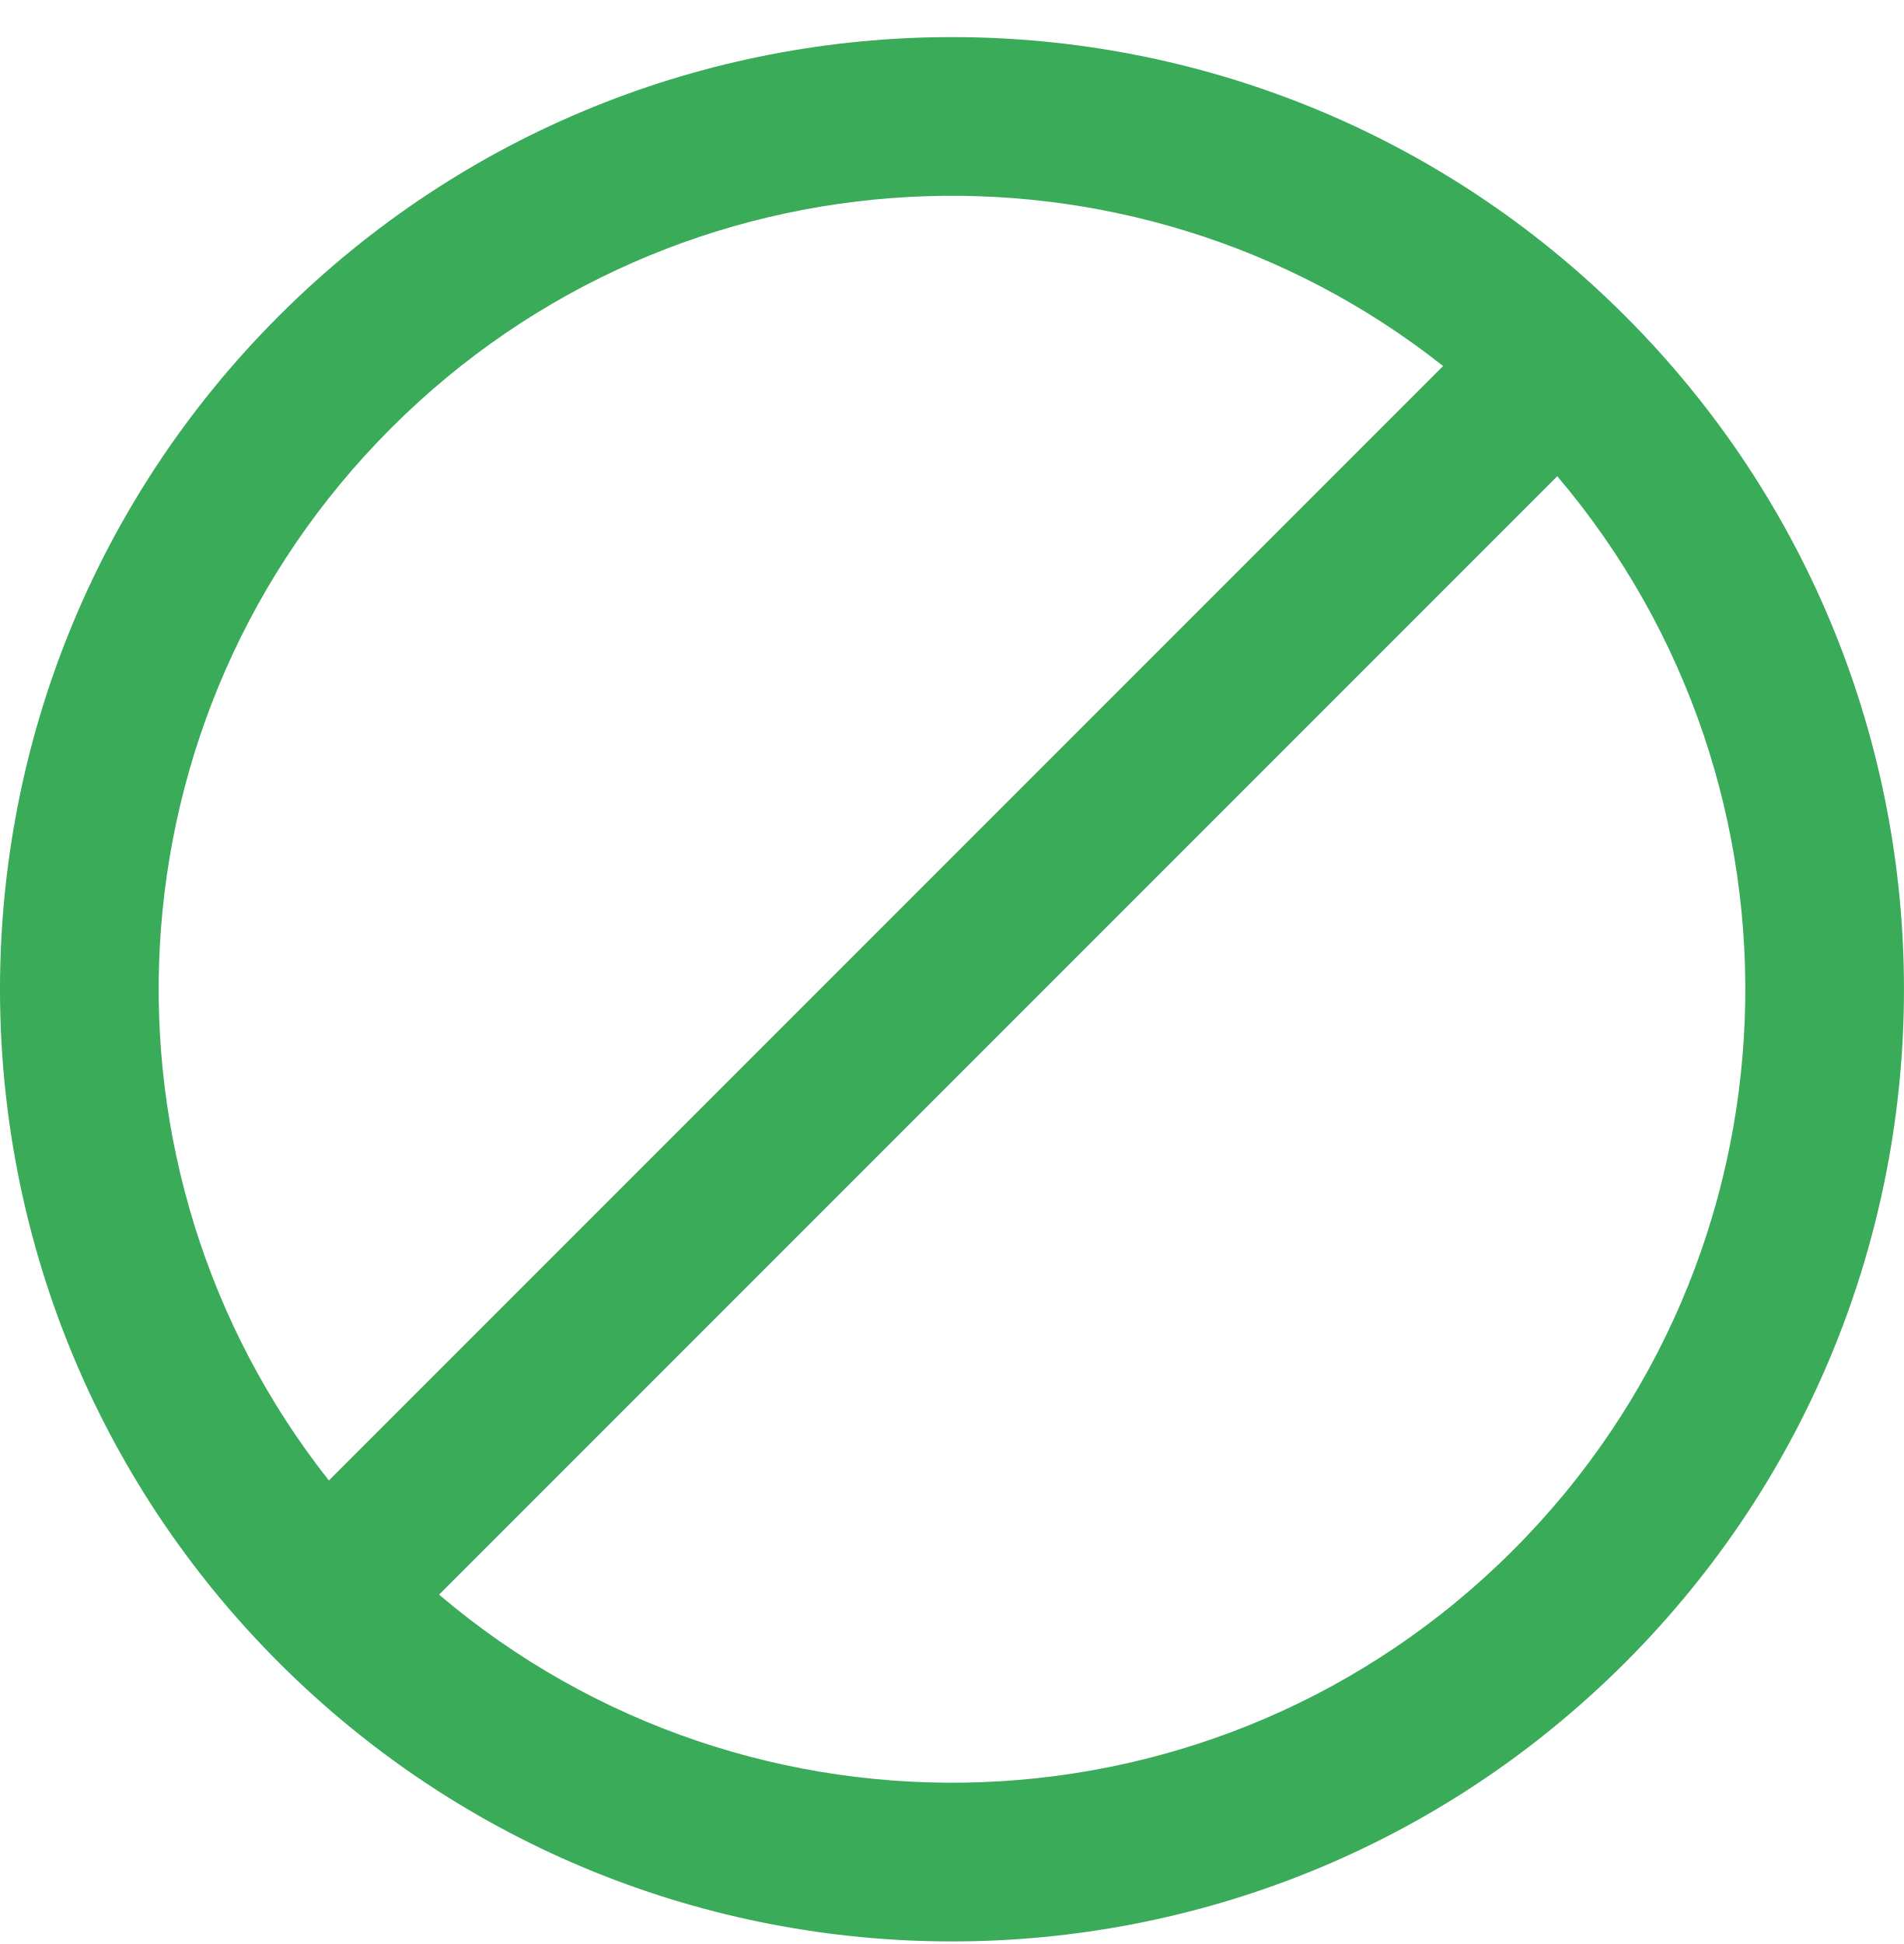
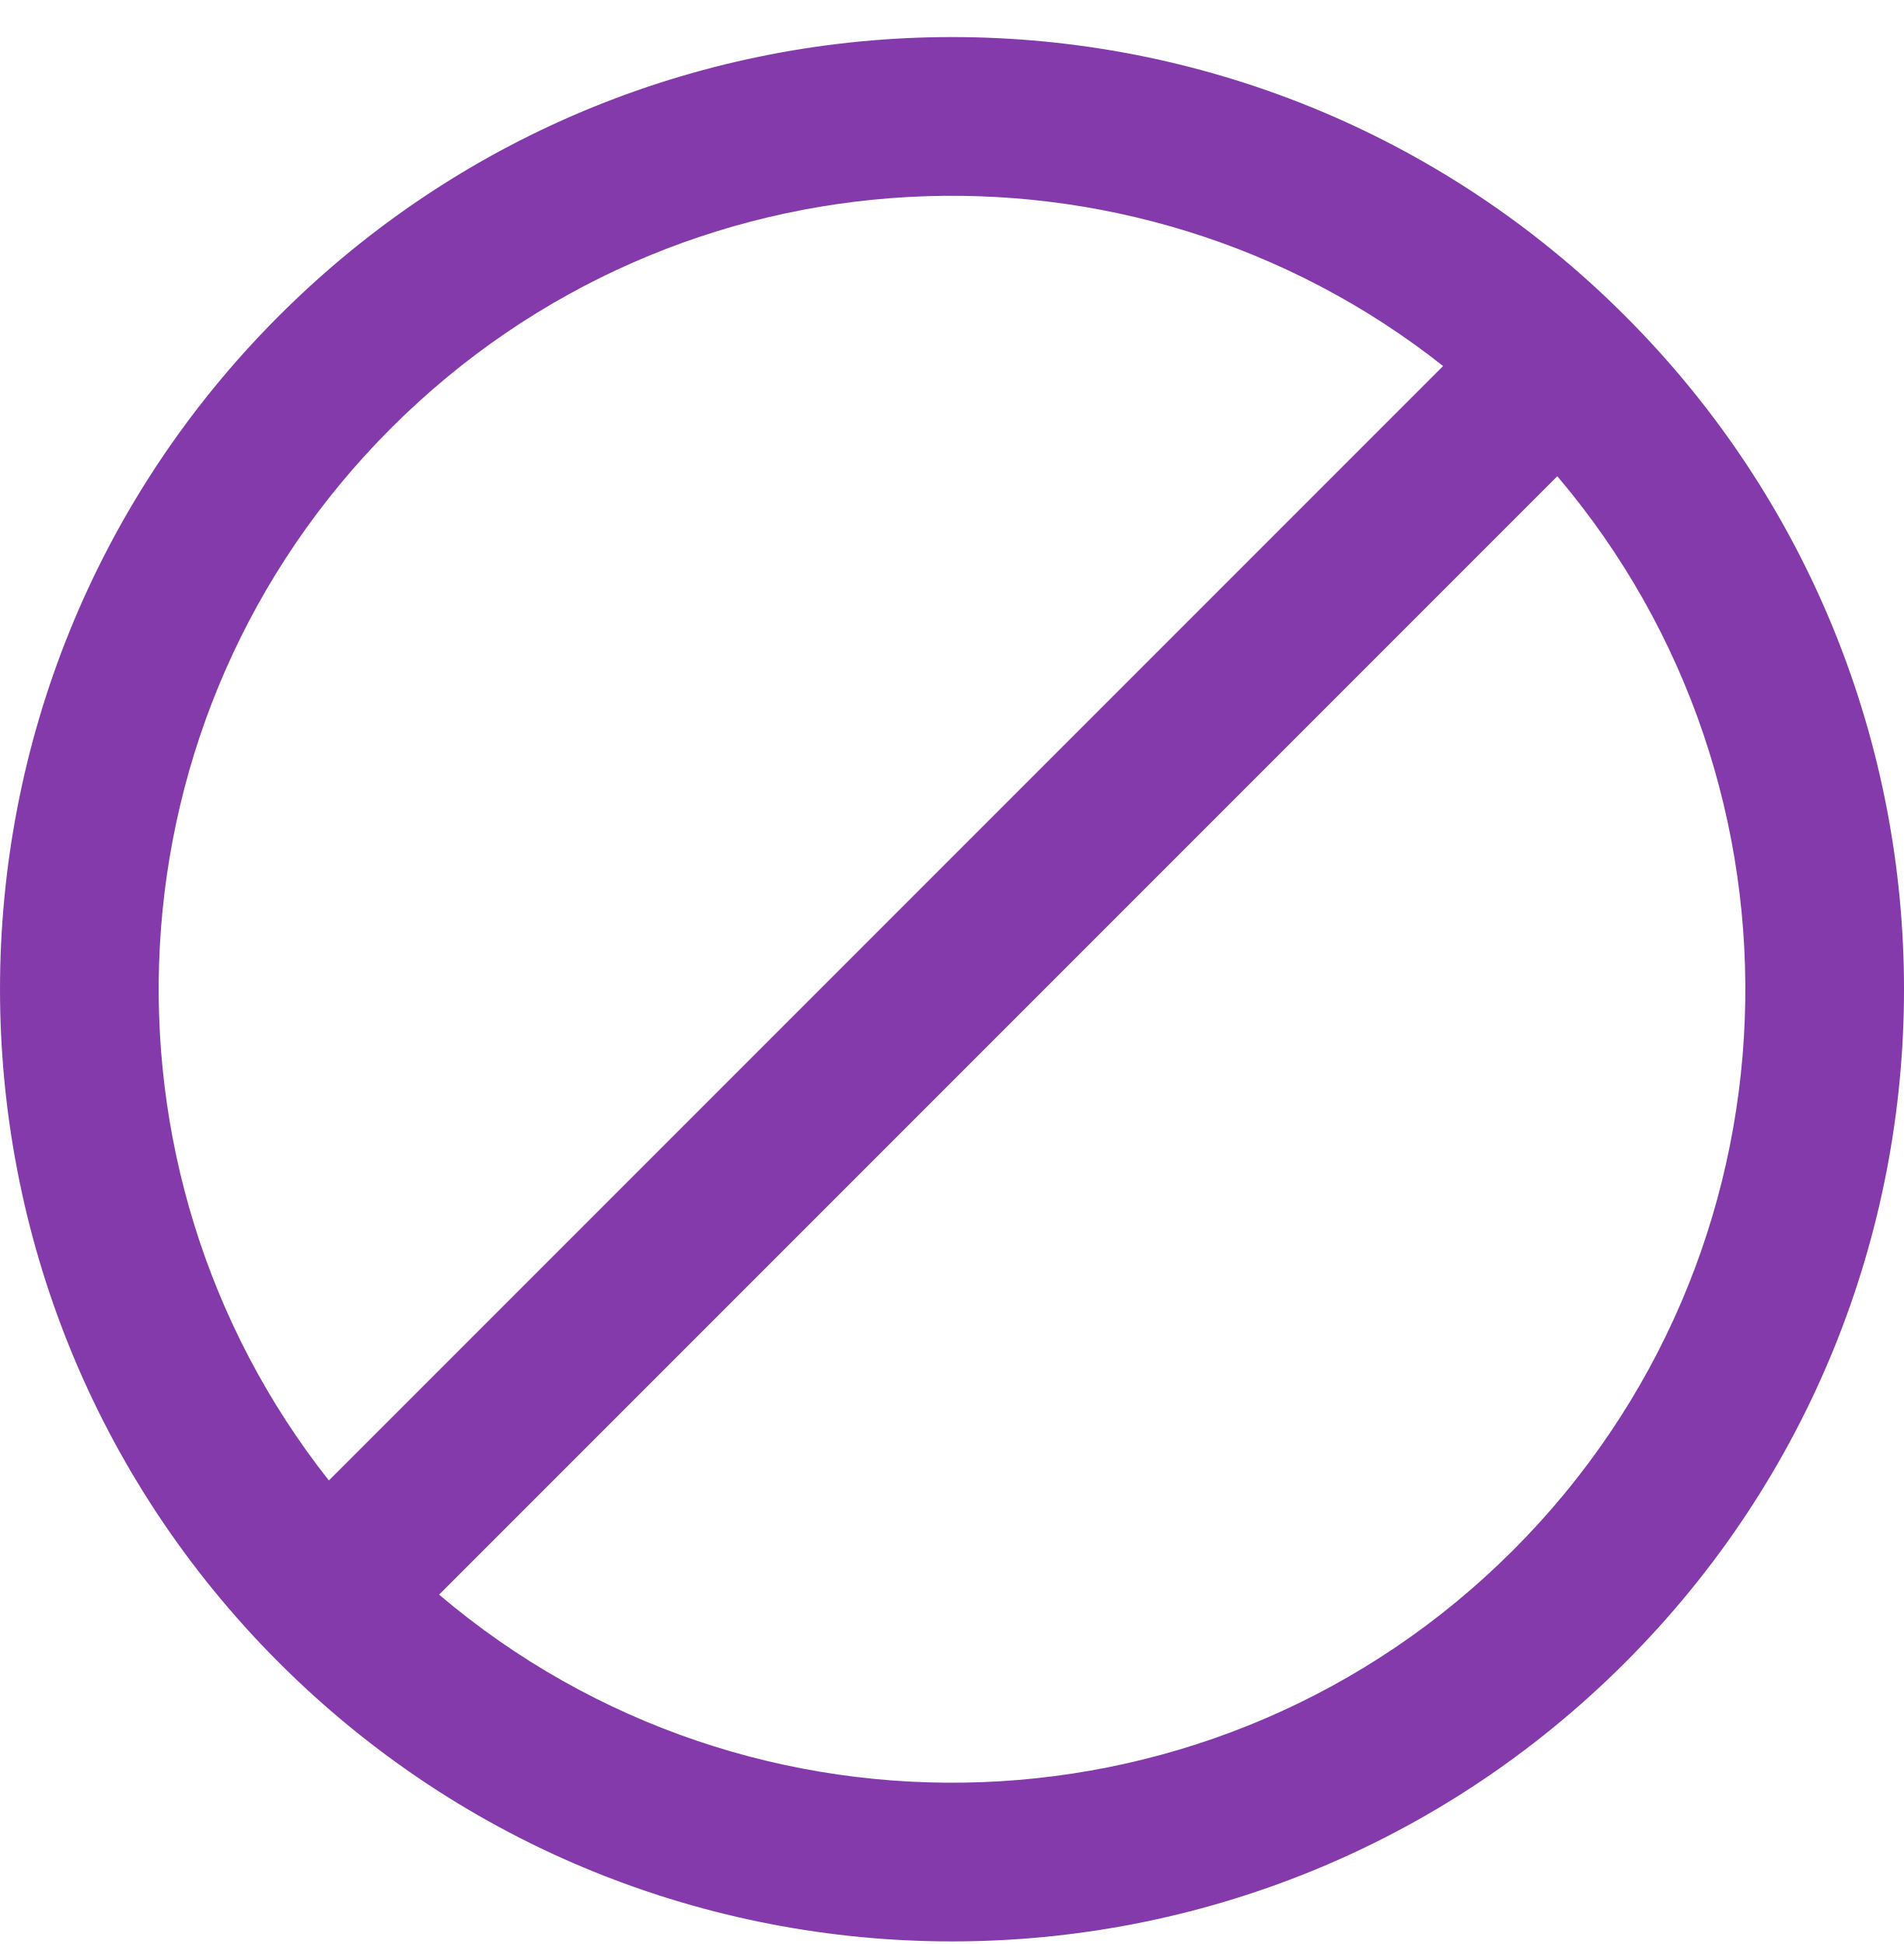
- <svg xmlns="http://www.w3.org/2000/svg" width="100%" height="100%" viewBox="0 0 48 49" fill="none">
-   <path fill-rule="evenodd" clip-rule="evenodd" d="M8.291 37.316L36.381 9.226C28.531 3.023 17.105 3.545 9.858 10.793C2.61 18.04 2.088 29.466 8.291 37.316ZM11.069 40.194C18.927 46.868 30.724 46.496 38.142 39.077C45.561 31.659 45.933 19.862 39.259 12.004L11.069 40.194ZM40.971 41.906C31.598 51.278 16.402 51.278 7.029 41.906C-2.343 32.533 -2.343 17.337 7.029 7.965C16.402 -1.408 31.598 -1.408 40.971 7.965C50.343 17.337 50.343 32.533 40.971 41.906Z" fill="#3AAC59" />
+ <svg xmlns="http://www.w3.org/2000/svg" width="48" height="49" viewBox="0 0 48 49" fill="none" version="1.1" id="svg1">
+   <defs id="defs1" />
+   <path fill-rule="evenodd" clip-rule="evenodd" d="M 8.291,37.316 36.381,9.226 C 28.531,3.023 17.105,3.545 9.858,10.793 2.61,18.04 2.088,29.466 8.291,37.316 Z m 2.779,2.878 c 7.858,6.674 19.654,6.301 27.073,-1.117 7.418,-7.418 7.791,-19.215 1.117,-27.073 z m 29.901,1.711 c -9.373,9.373 -24.569,9.373 -33.941,0 -9.373,-9.373 -9.373,-24.569 0,-33.941 9.373,-9.373 24.569,-9.373 33.941,0 9.373,9.373 9.373,24.569 0,33.941 z" fill="#3AAC59" id="path1" style="fill:#853aac;fill-opacity:1" />
</svg>
